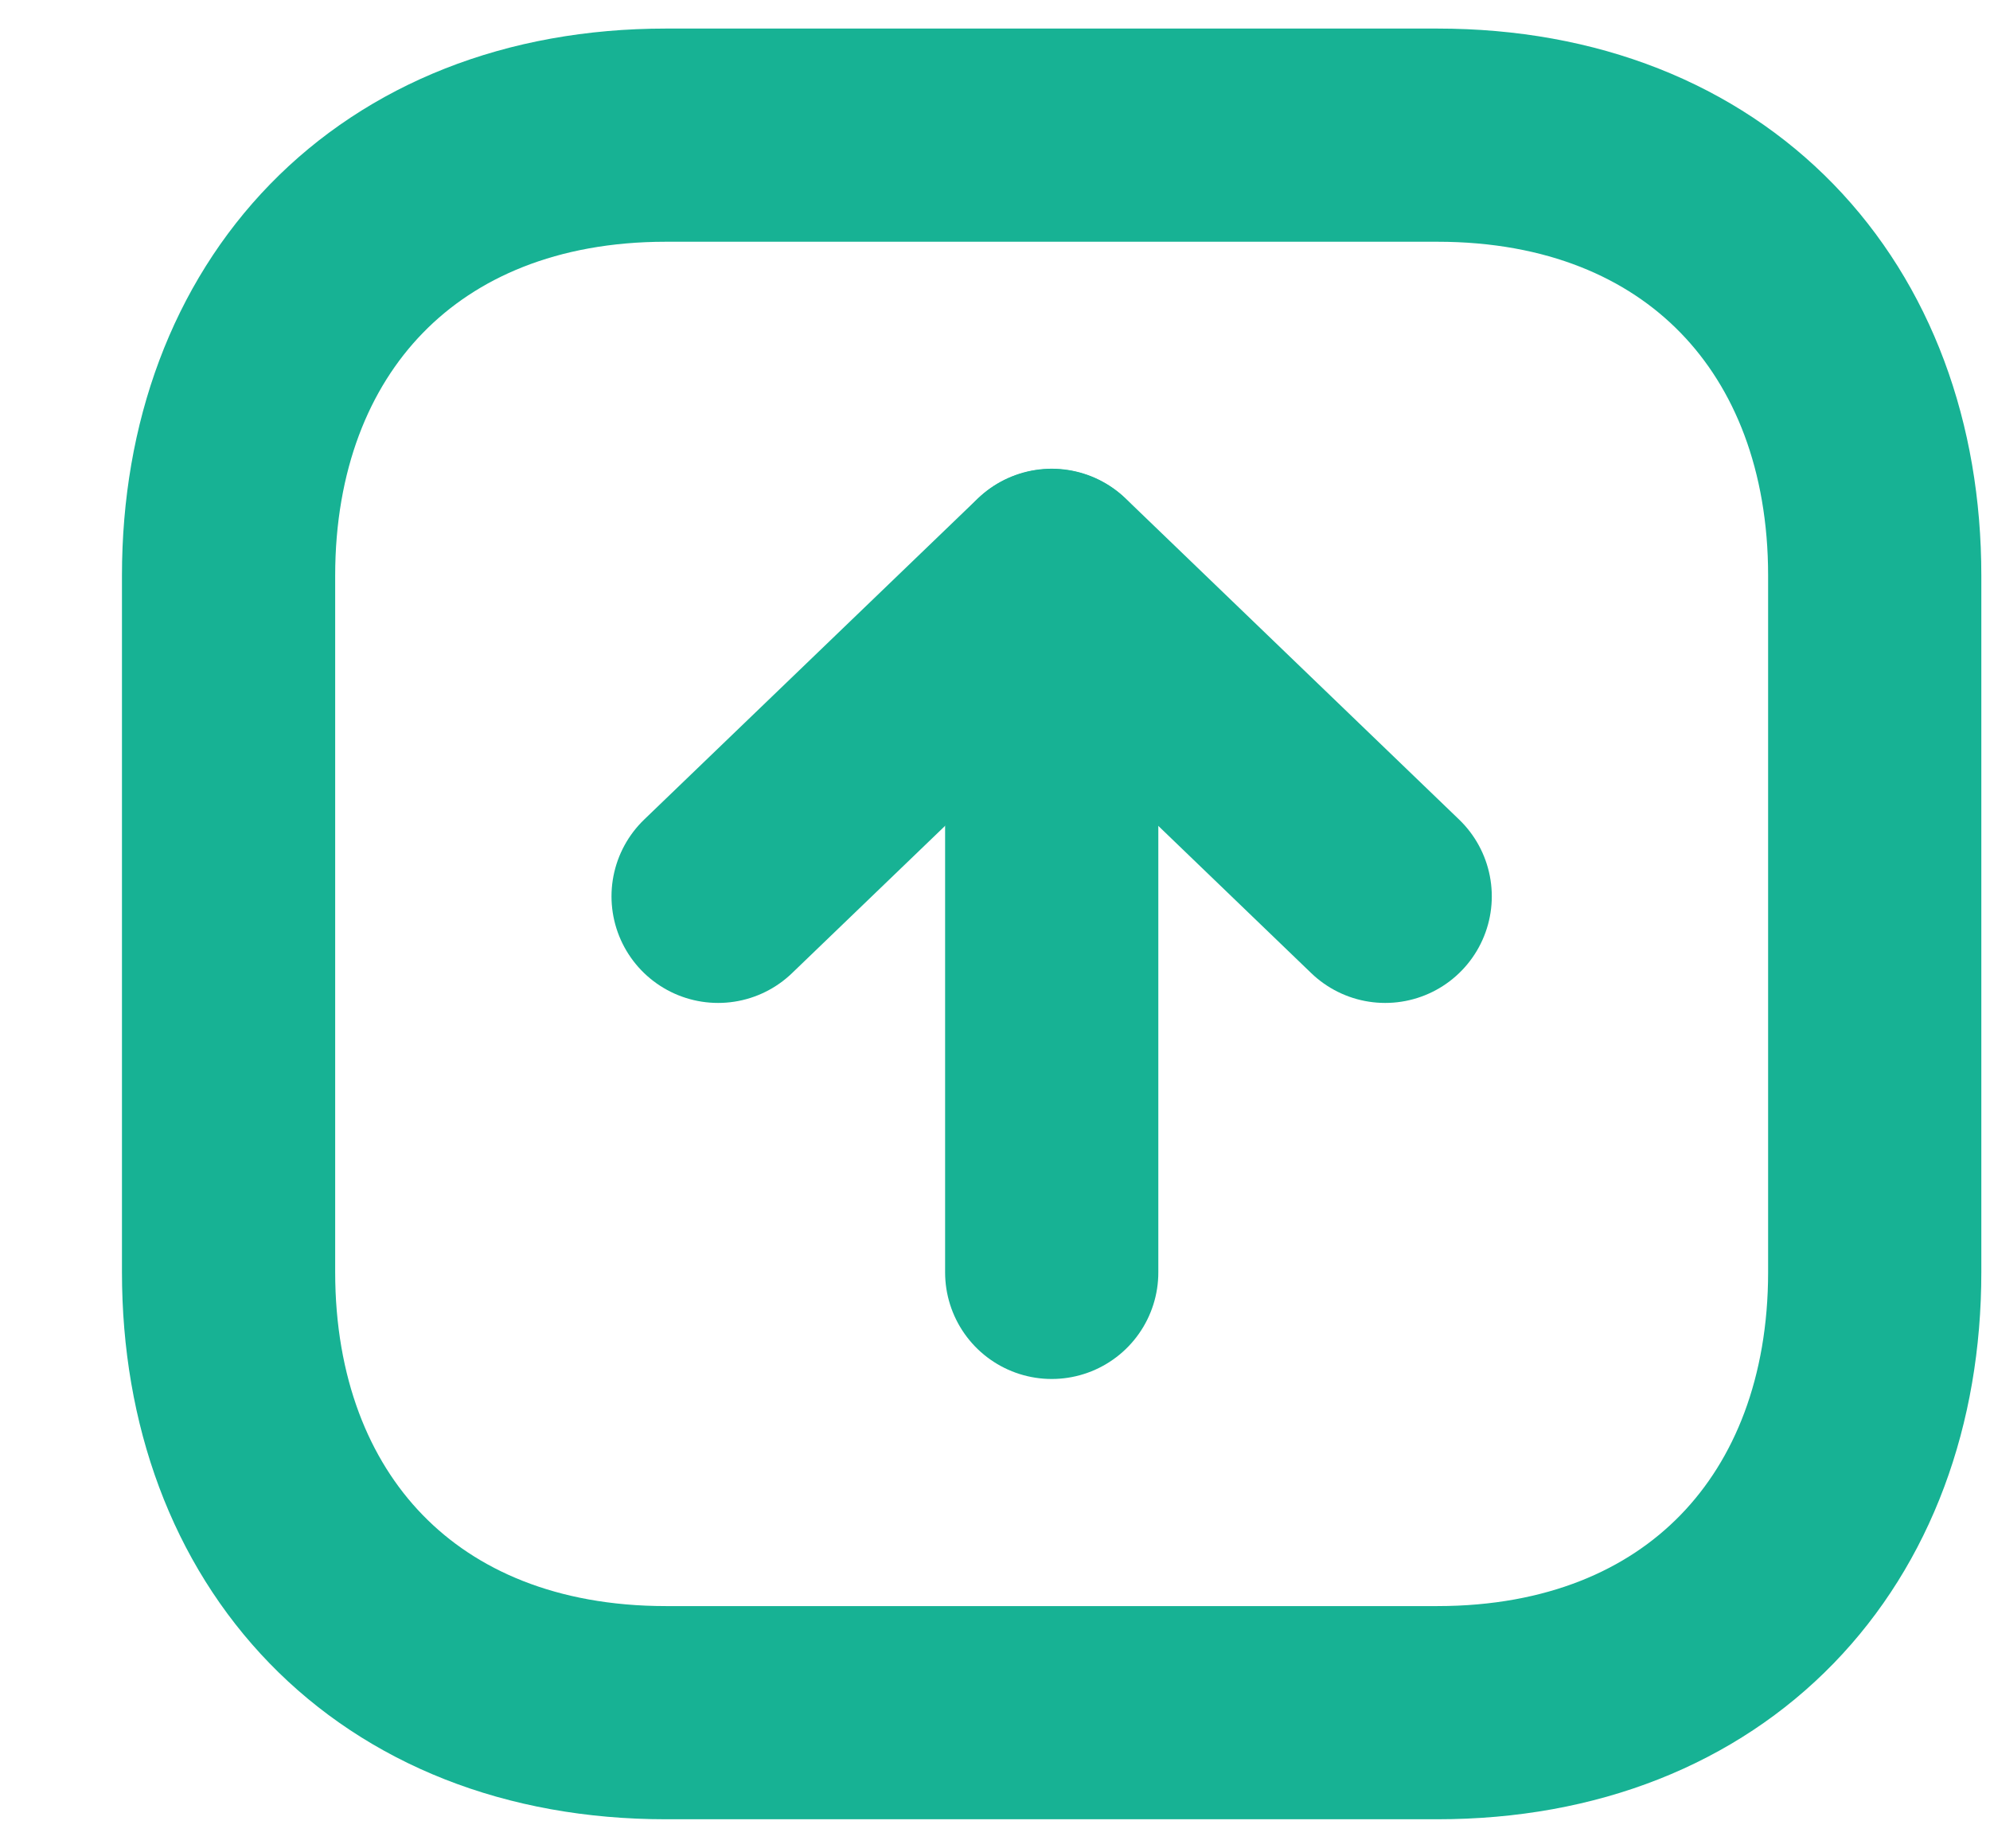
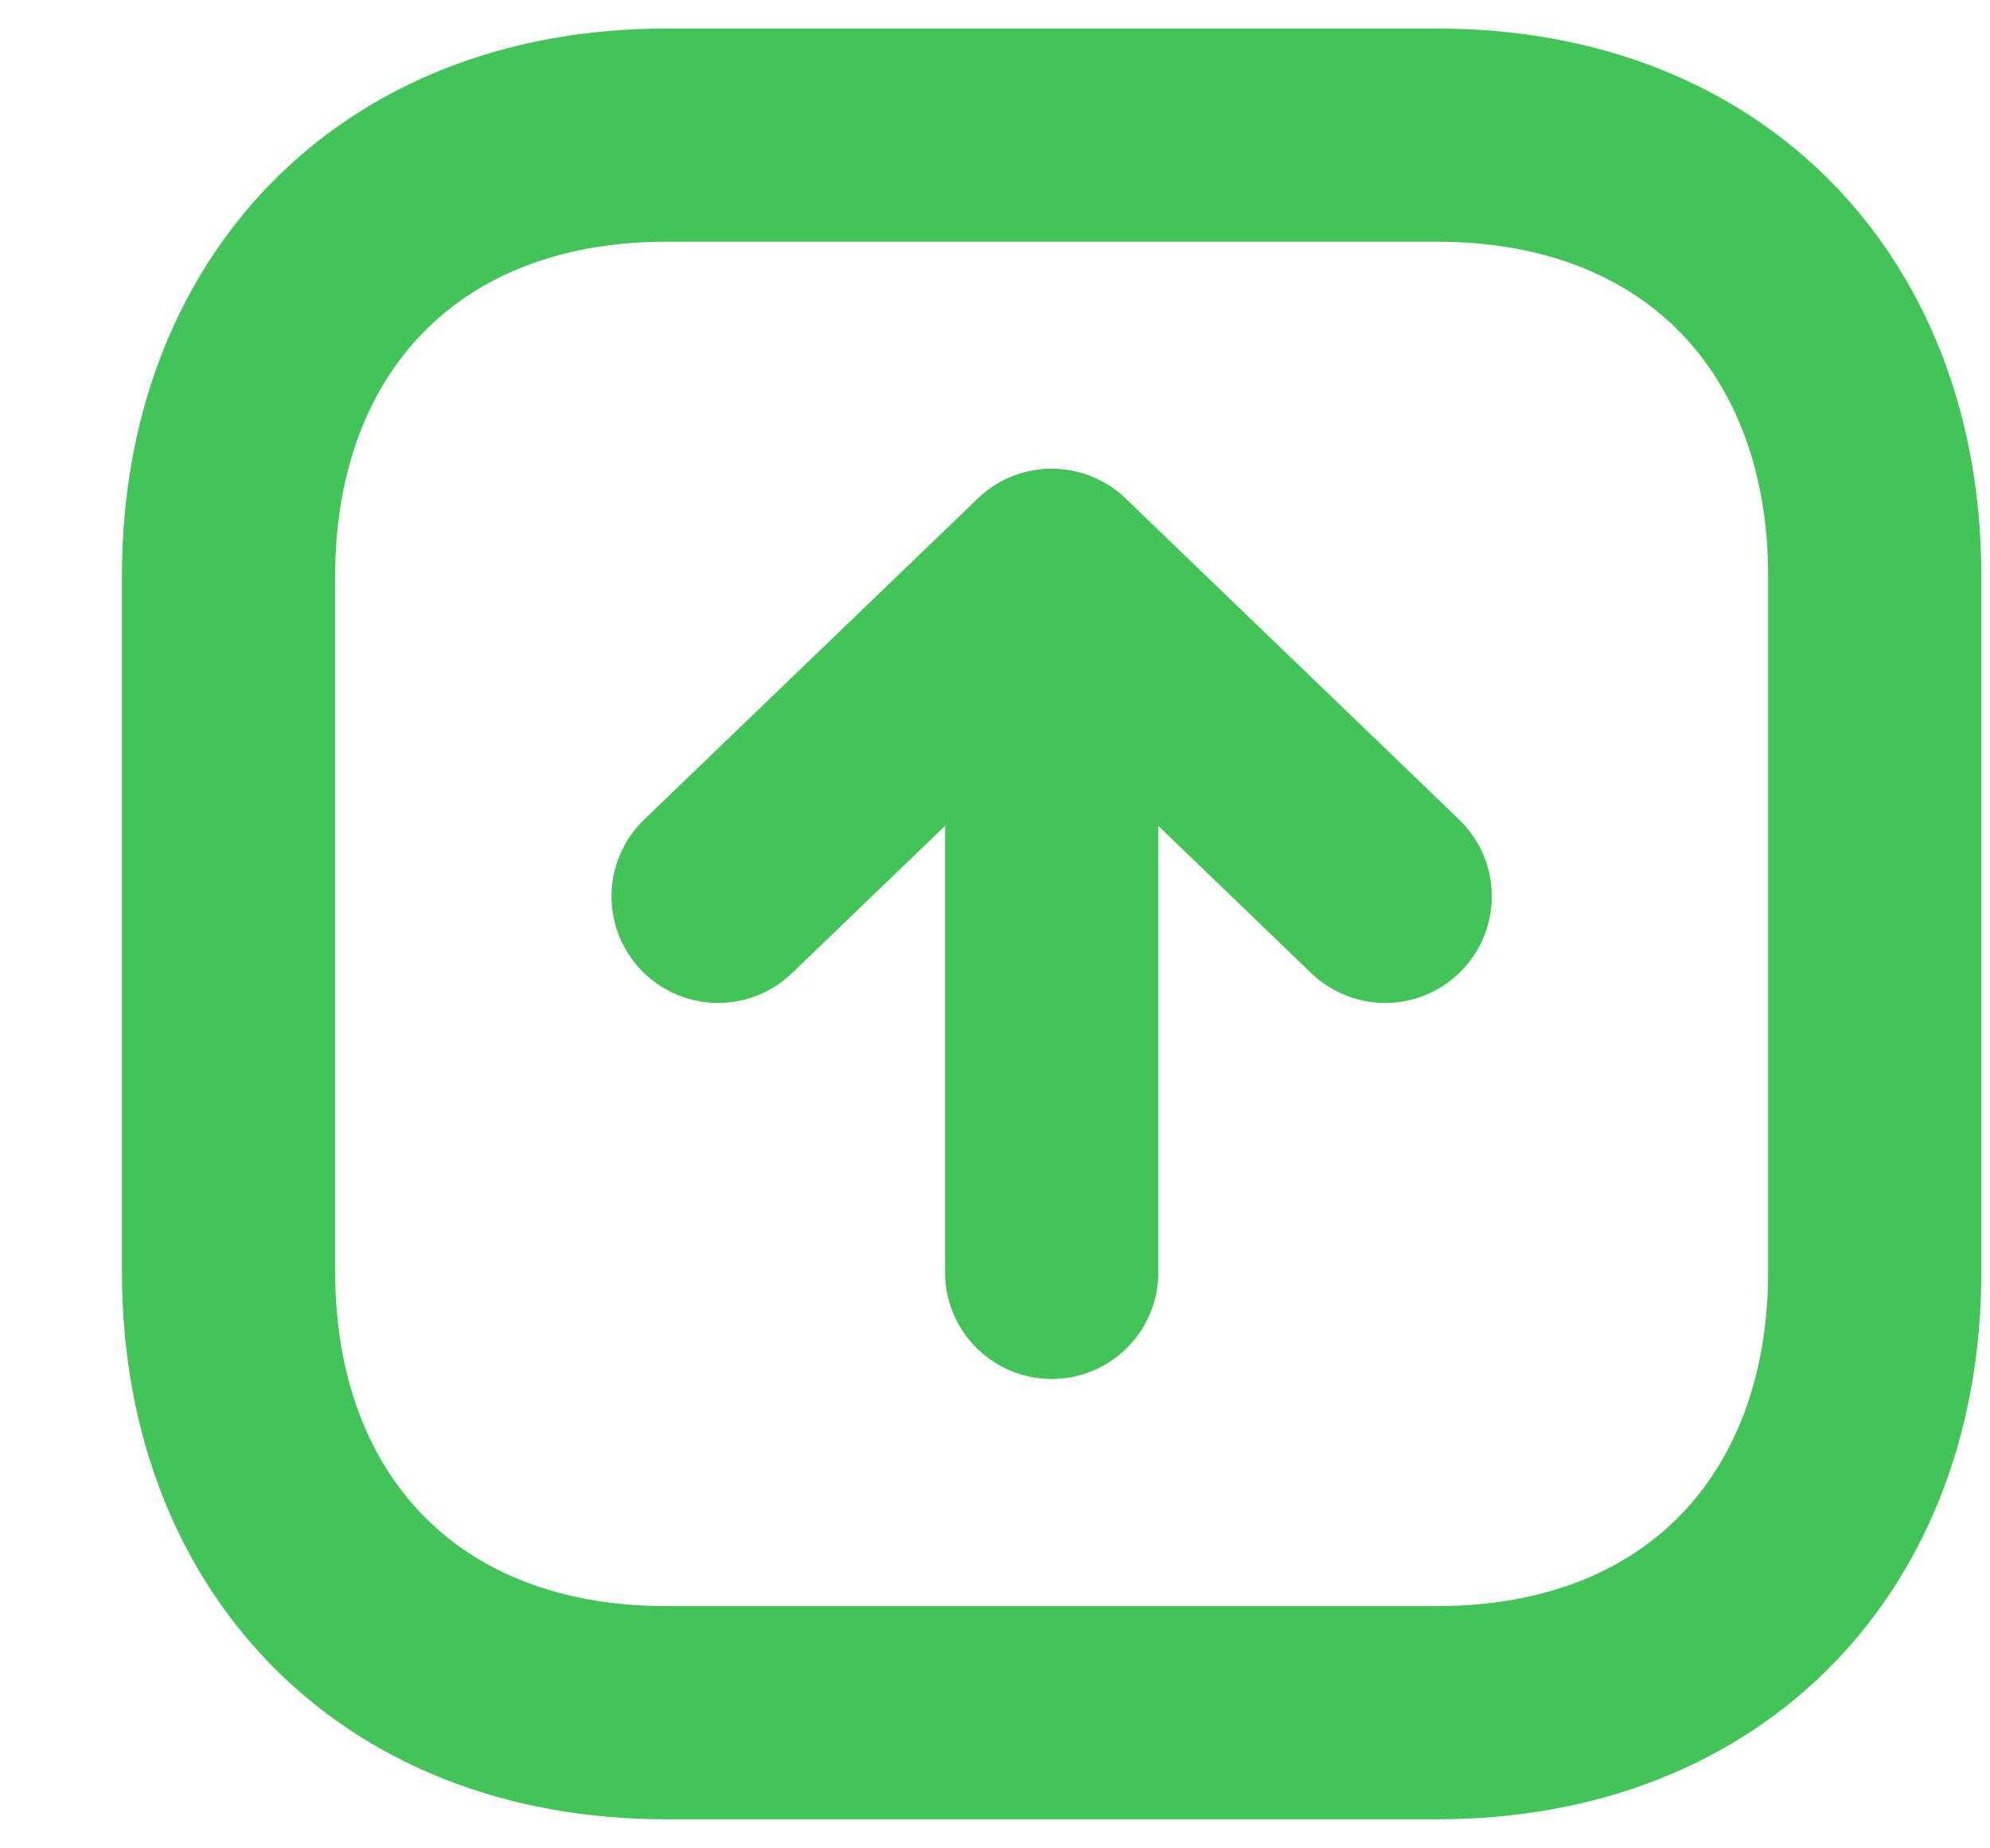
<svg xmlns="http://www.w3.org/2000/svg" width="14" height="13" viewBox="0 0 14 13" fill="none">
-   <path fill-rule="evenodd" clip-rule="evenodd" d="M10.112 0.951L4.685 0.951C2.794 0.951 1.608 2.234 1.608 4.05L1.608 8.951C1.608 10.767 2.788 12.051 4.685 12.051L10.112 12.051C12.008 12.051 13.189 10.767 13.189 8.951L13.189 4.05C13.189 2.234 12.008 0.951 10.112 0.951Z" stroke="#17B294" stroke-width="1.5" stroke-linecap="round" stroke-linejoin="round" />
-   <path d="M7.399 4.05L7.399 8.953" stroke="#17B294" stroke-width="1.5" stroke-linecap="round" stroke-linejoin="round" />
-   <path d="M5.052 6.307L7.399 4.048L9.745 6.307" stroke="#17B294" stroke-width="1.5" stroke-linecap="round" stroke-linejoin="round" />
+   <path fill-rule="evenodd" clip-rule="evenodd" d="M10.112 0.951L4.685 0.951C2.794 0.951 1.608 2.234 1.608 4.05L1.608 8.951C1.608 10.767 2.788 12.051 4.685 12.051L10.112 12.051C12.008 12.051 13.189 10.767 13.189 8.951L13.189 4.05C13.189 2.234 12.008 0.951 10.112 0.951Z" stroke="#42C458" stroke-width="1.5" stroke-linecap="round" stroke-linejoin="round" />
+   <path d="M7.399 4.05L7.399 8.953" stroke="#42C458" stroke-width="1.5" stroke-linecap="round" stroke-linejoin="round" />
+   <path d="M5.052 6.307L7.399 4.048L9.745 6.307" stroke="#42C458" stroke-width="1.5" stroke-linecap="round" stroke-linejoin="round" />
</svg>
